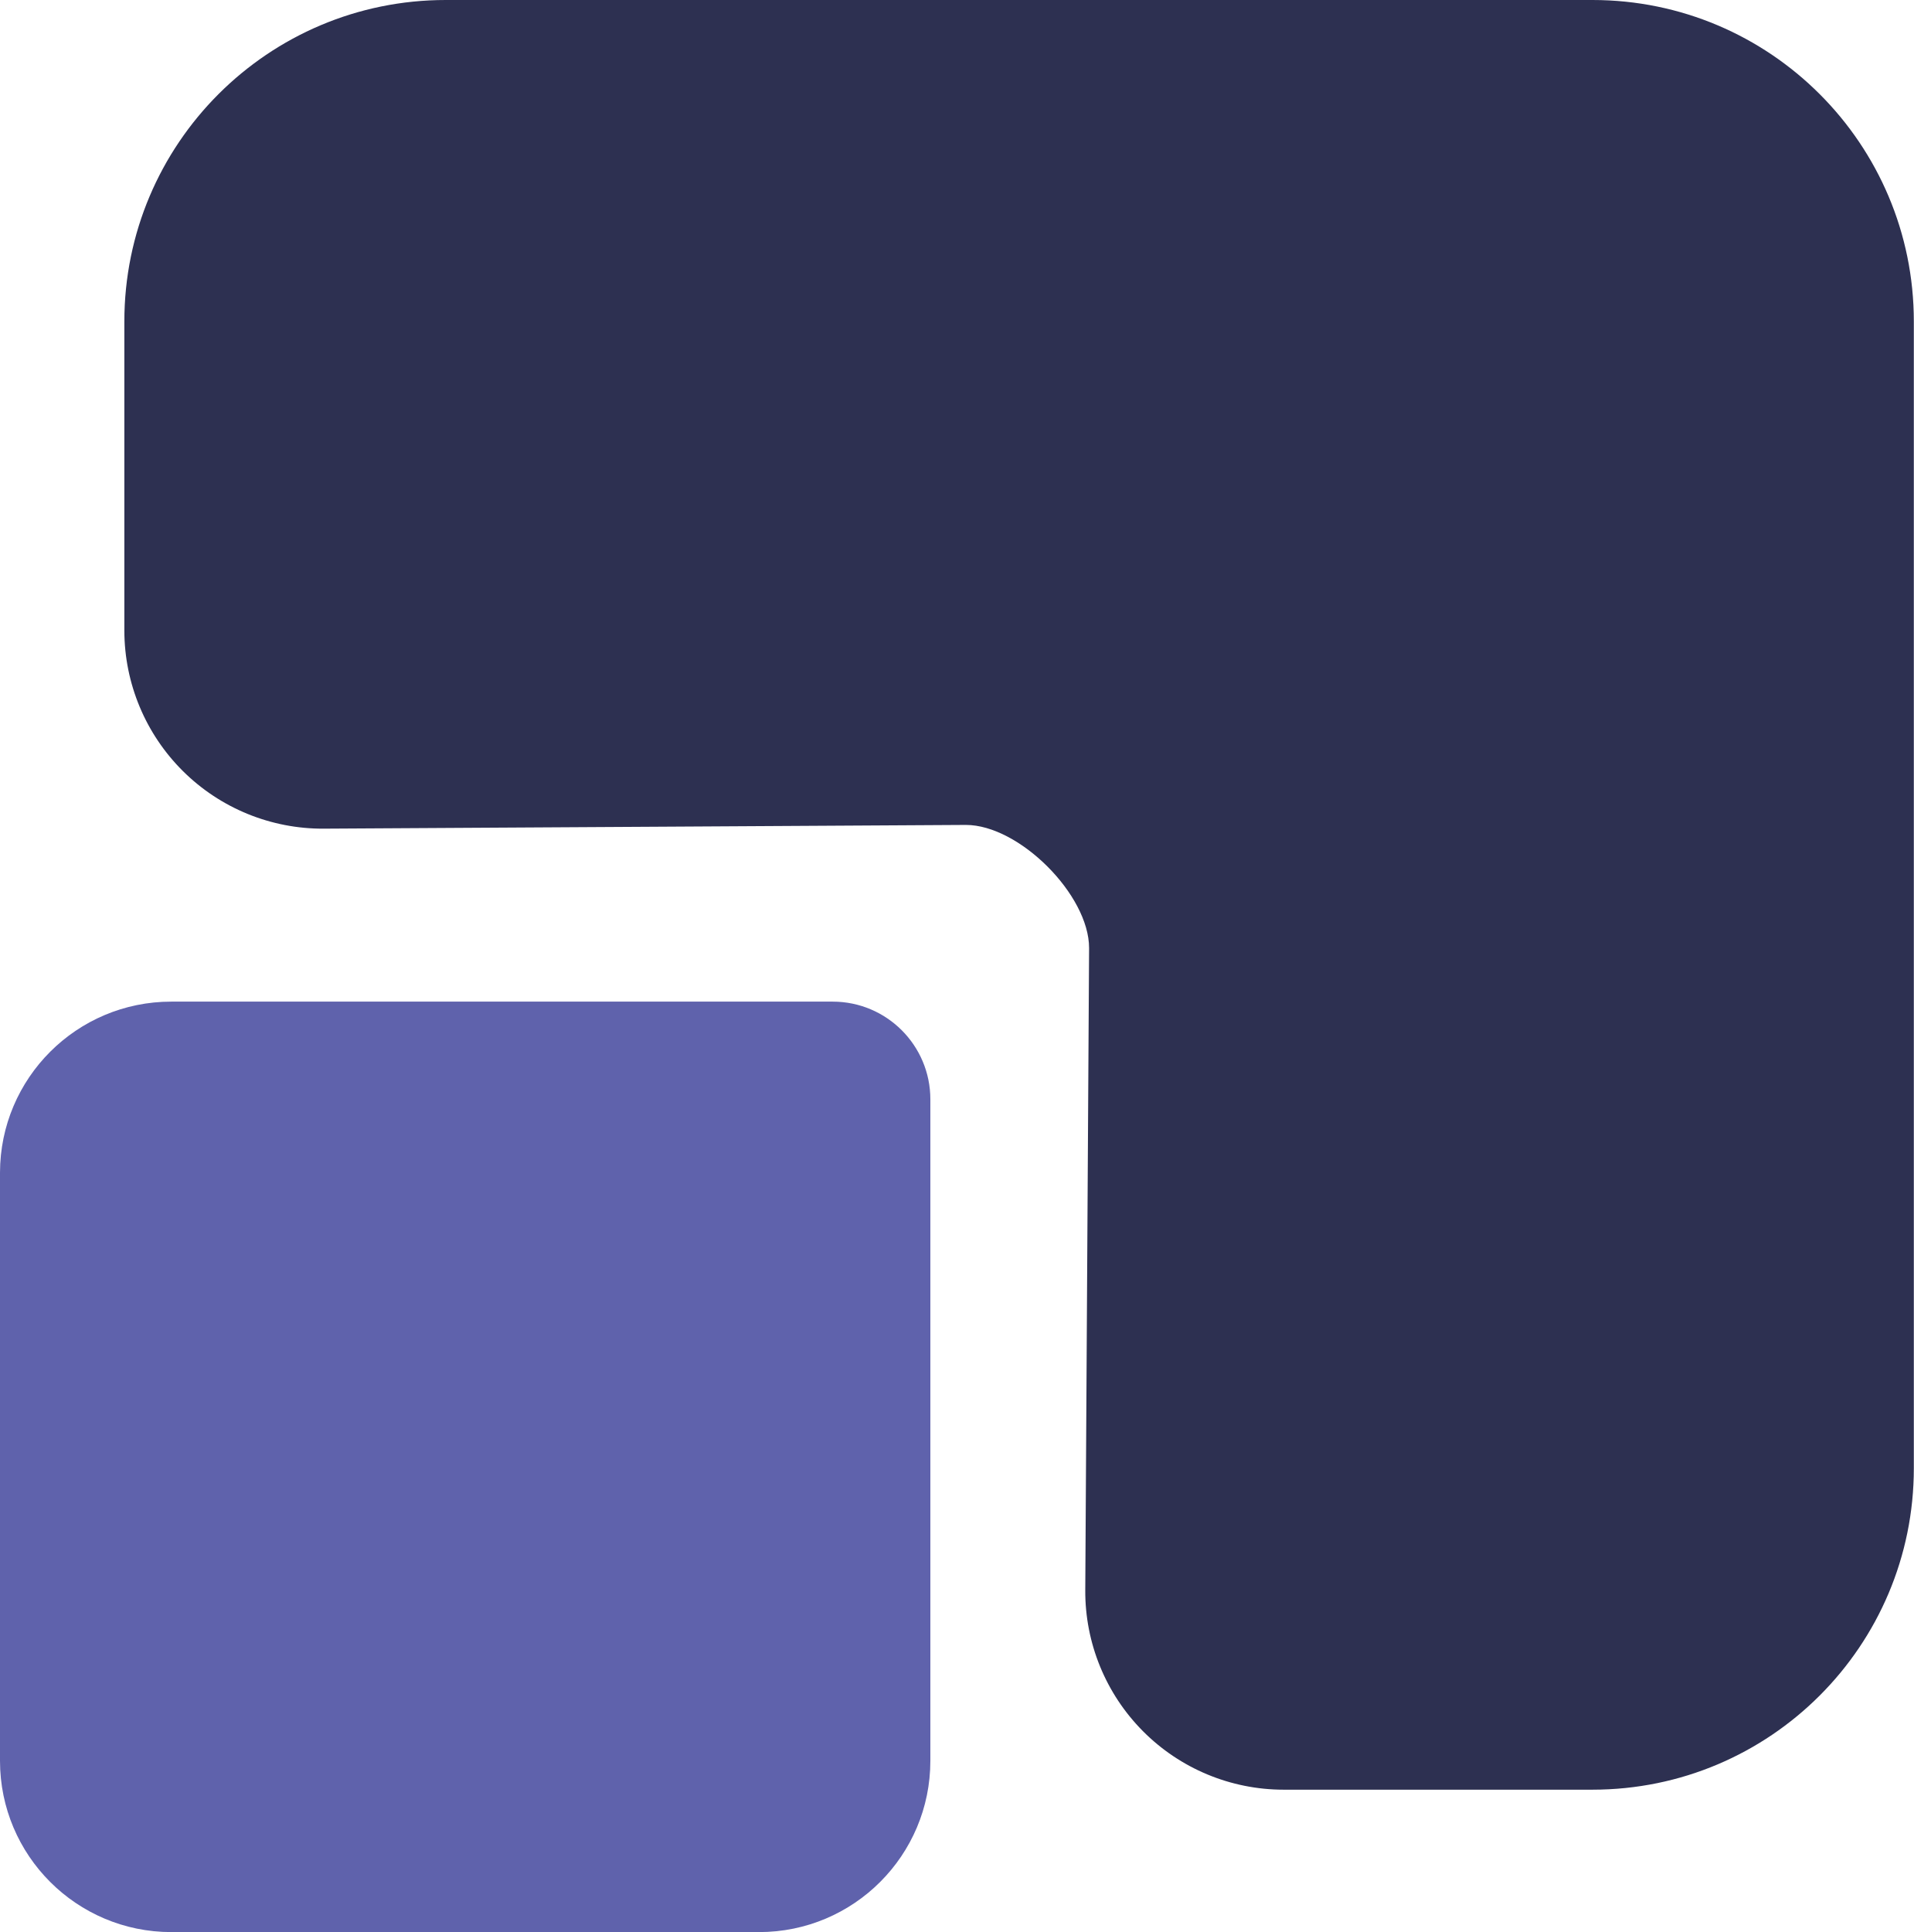
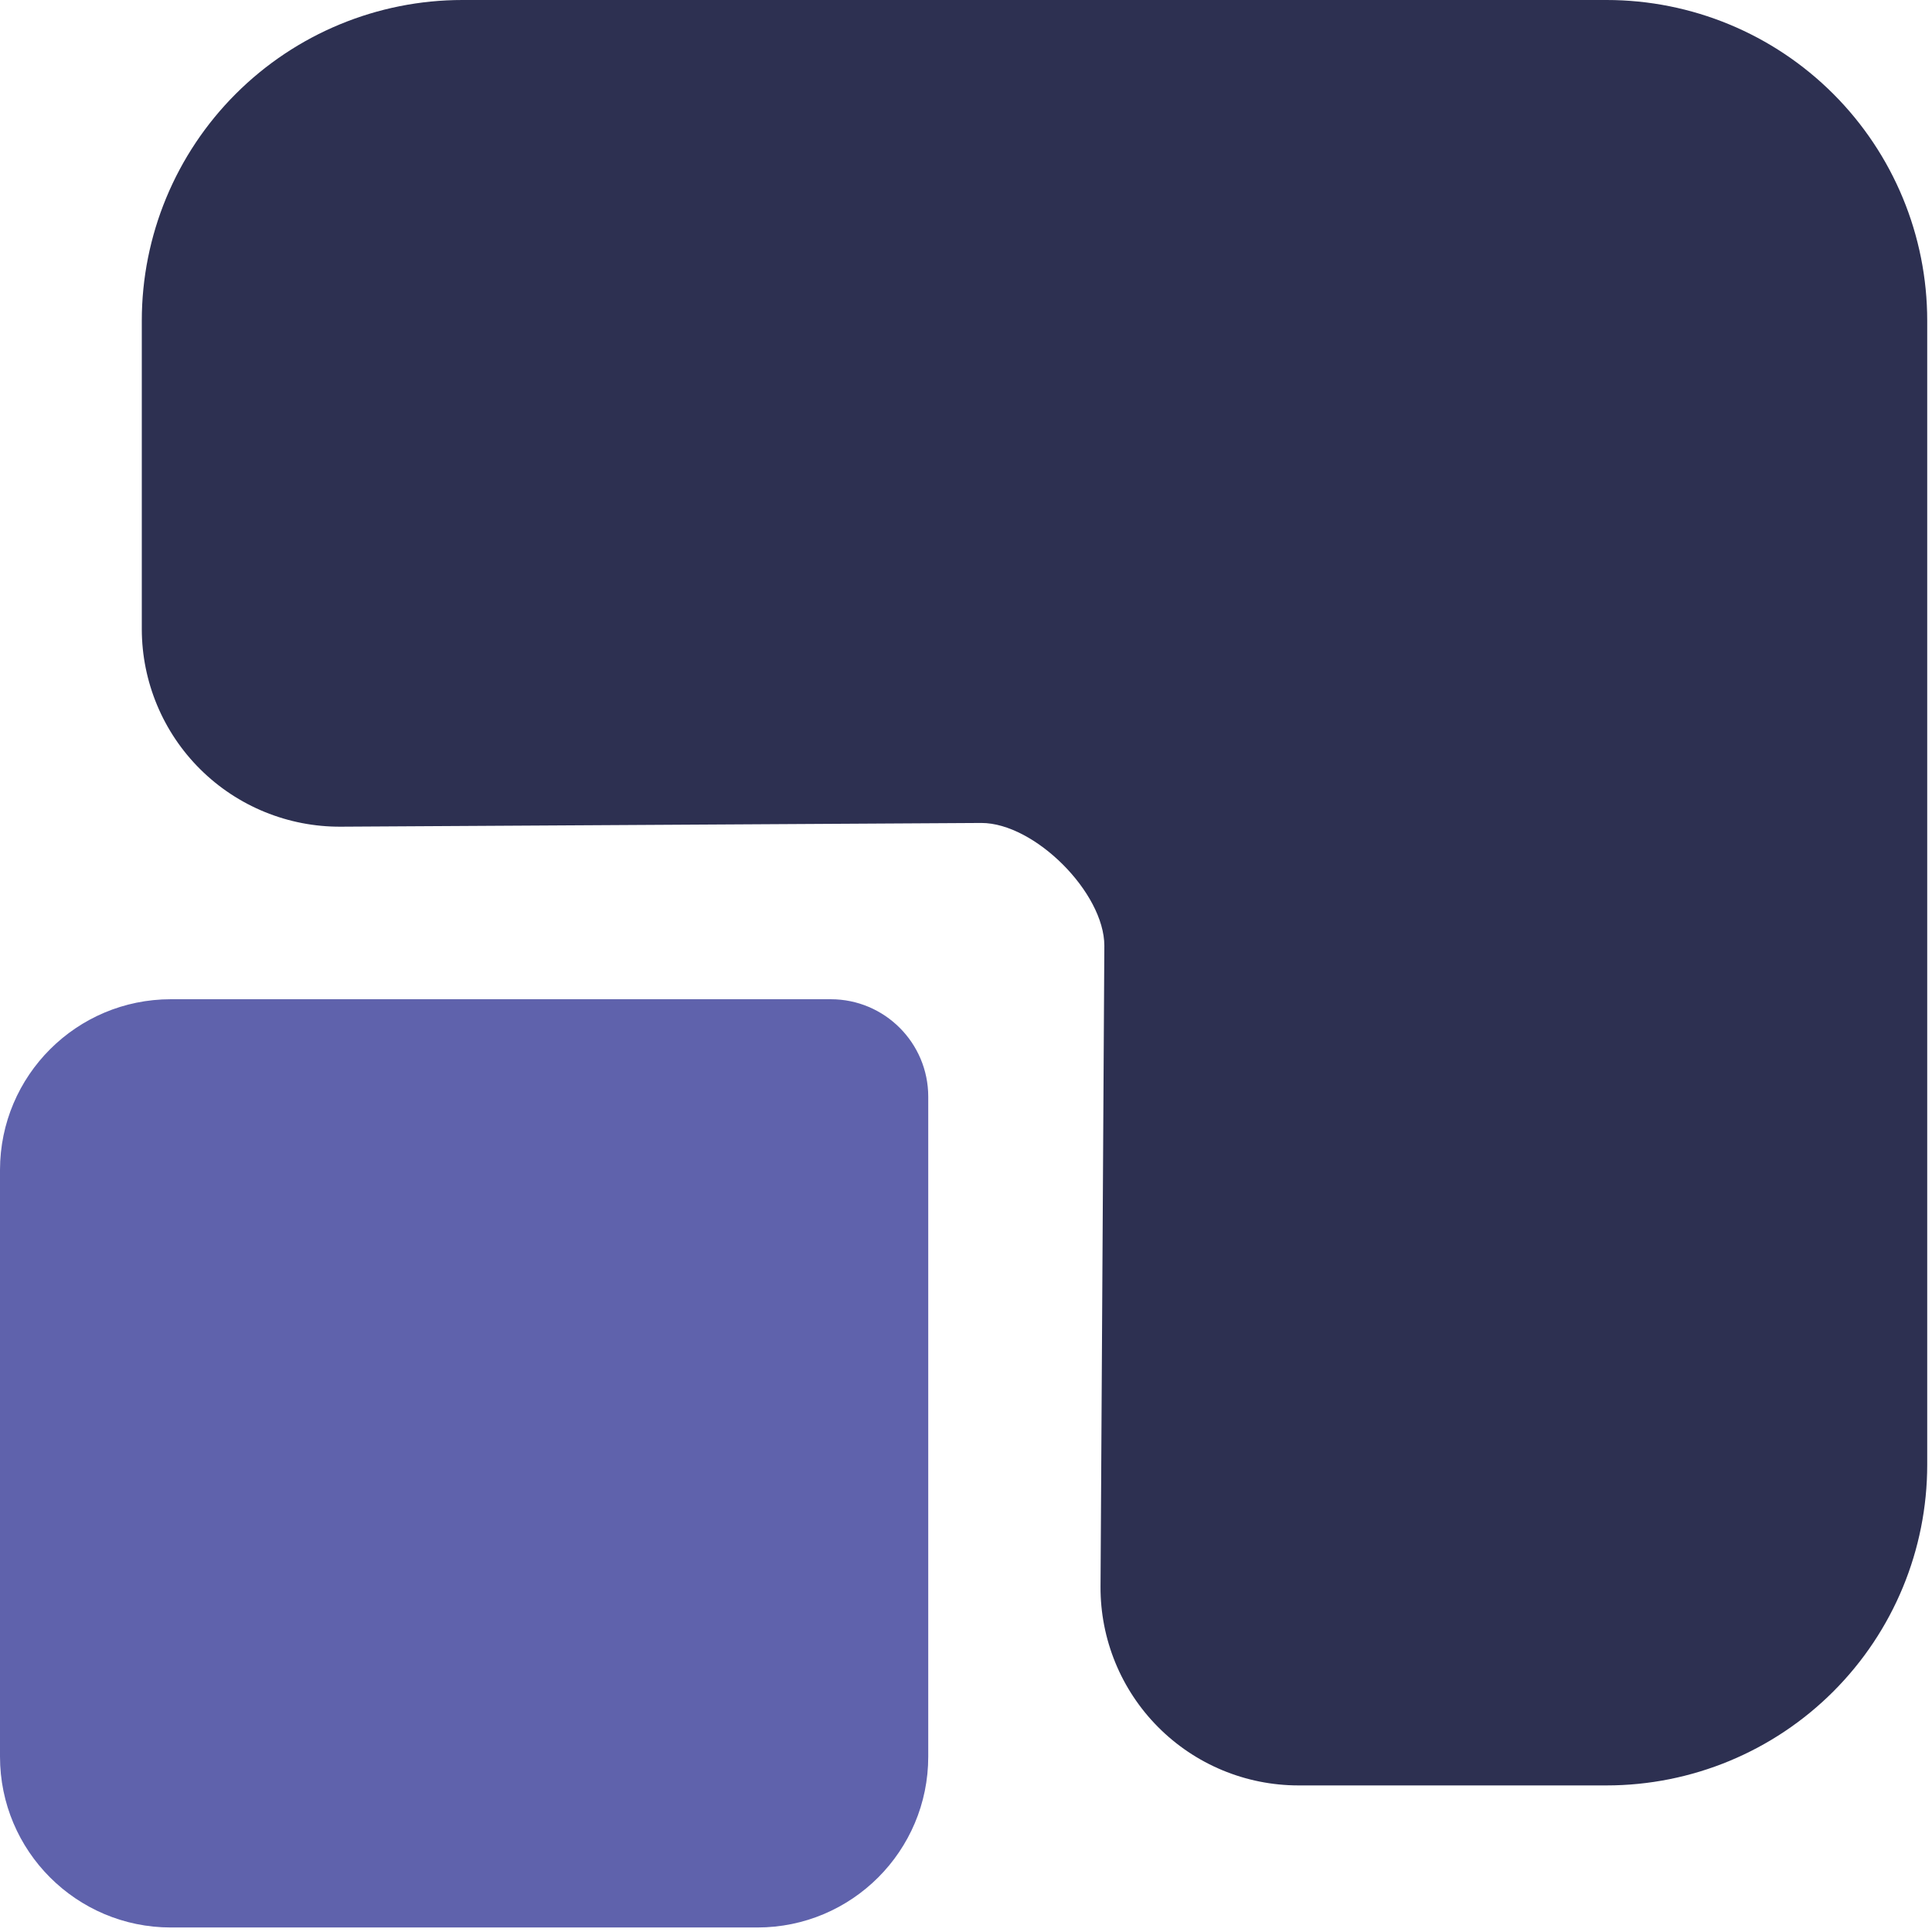
- <svg xmlns="http://www.w3.org/2000/svg" viewBox="0 0 215.46 217.48">
-   <defs>
-     <style>.cls-1{fill:#2d3051;}.cls-2{fill:#5f62ac;}</style>
-   </defs>
-   <g id="Layer_2" data-name="Layer 2">
-     <g id="Layer_1-2" data-name="Layer 1">
-       <path class="cls-1" d="M179.28,0H50.19A36.18,36.18,0,0,0,14,36.19V71A22.32,22.32,0,0,0,36.46,93.28l72.28-.42c6,0,13.87,7.87,13.87,13.86L122.18,179a22.33,22.33,0,0,0,22.32,22.46h34.78a36.18,36.18,0,0,0,36.18-36.19V36.19A36.18,36.18,0,0,0,179.28,0Z" />
-       <path class="cls-2" d="M19.28,112.75H93.74a11,11,0,0,1,11,11v74.46a19.28,19.28,0,0,1-19.28,19.28H19.28A19.28,19.28,0,0,1,0,198.21V132A19.28,19.28,0,0,1,19.28,112.75Z" />
+ <svg xmlns="http://www.w3.org/2000/svg" width="218px" height="218px" viewBox="0 0 218 218" version="1.1">
+   <g id="Page-1" stroke="none" stroke-width="1" fill="none" fill-rule="evenodd">
+     <g id="primary" fill-rule="nonzero">
+       <path d="M181.28,-1.38436519e-06 L52.19,-1.38436519e-06 C42.591,-0.003 33.384,3.809 26.597,10.597 C19.809,17.384 15.997,26.591 16,36.19 L16,71 C16.011,76.937 18.386,82.625 22.601,86.806 C26.816,90.988 32.523,93.317 38.46,93.28 L110.74,92.86 C116.74,92.86 124.61,100.73 124.61,106.72 L124.18,179 C124.145,184.943 126.481,190.655 130.671,194.87 C134.86,199.086 140.557,201.457 146.5,201.46 L181.28,201.46 C190.877,201.46 200.081,197.647 206.867,190.86 C213.652,184.072 217.463,174.867 217.46,165.27 L217.46,36.19 C217.463,26.593 213.652,17.388 206.867,10.6 C200.081,3.813 190.877,-1.38436519e-06 181.28,-1.38436519e-06 Z" id="Path" fill="#2D3051" />
+       <path d="M19.28,112.75 L93.74,112.75 C99.815,112.75 104.74,117.675 104.74,123.75 L104.74,198.21 C104.74,208.858 96.108,217.49 85.46,217.49 L19.28,217.49 C8.632,217.49 0,208.858 0,198.21 L0,132 C0.017,121.364 8.644,112.75 19.28,112.75 Z" id="Path" fill="#5F62AC" />
    </g>
  </g>
</svg>
